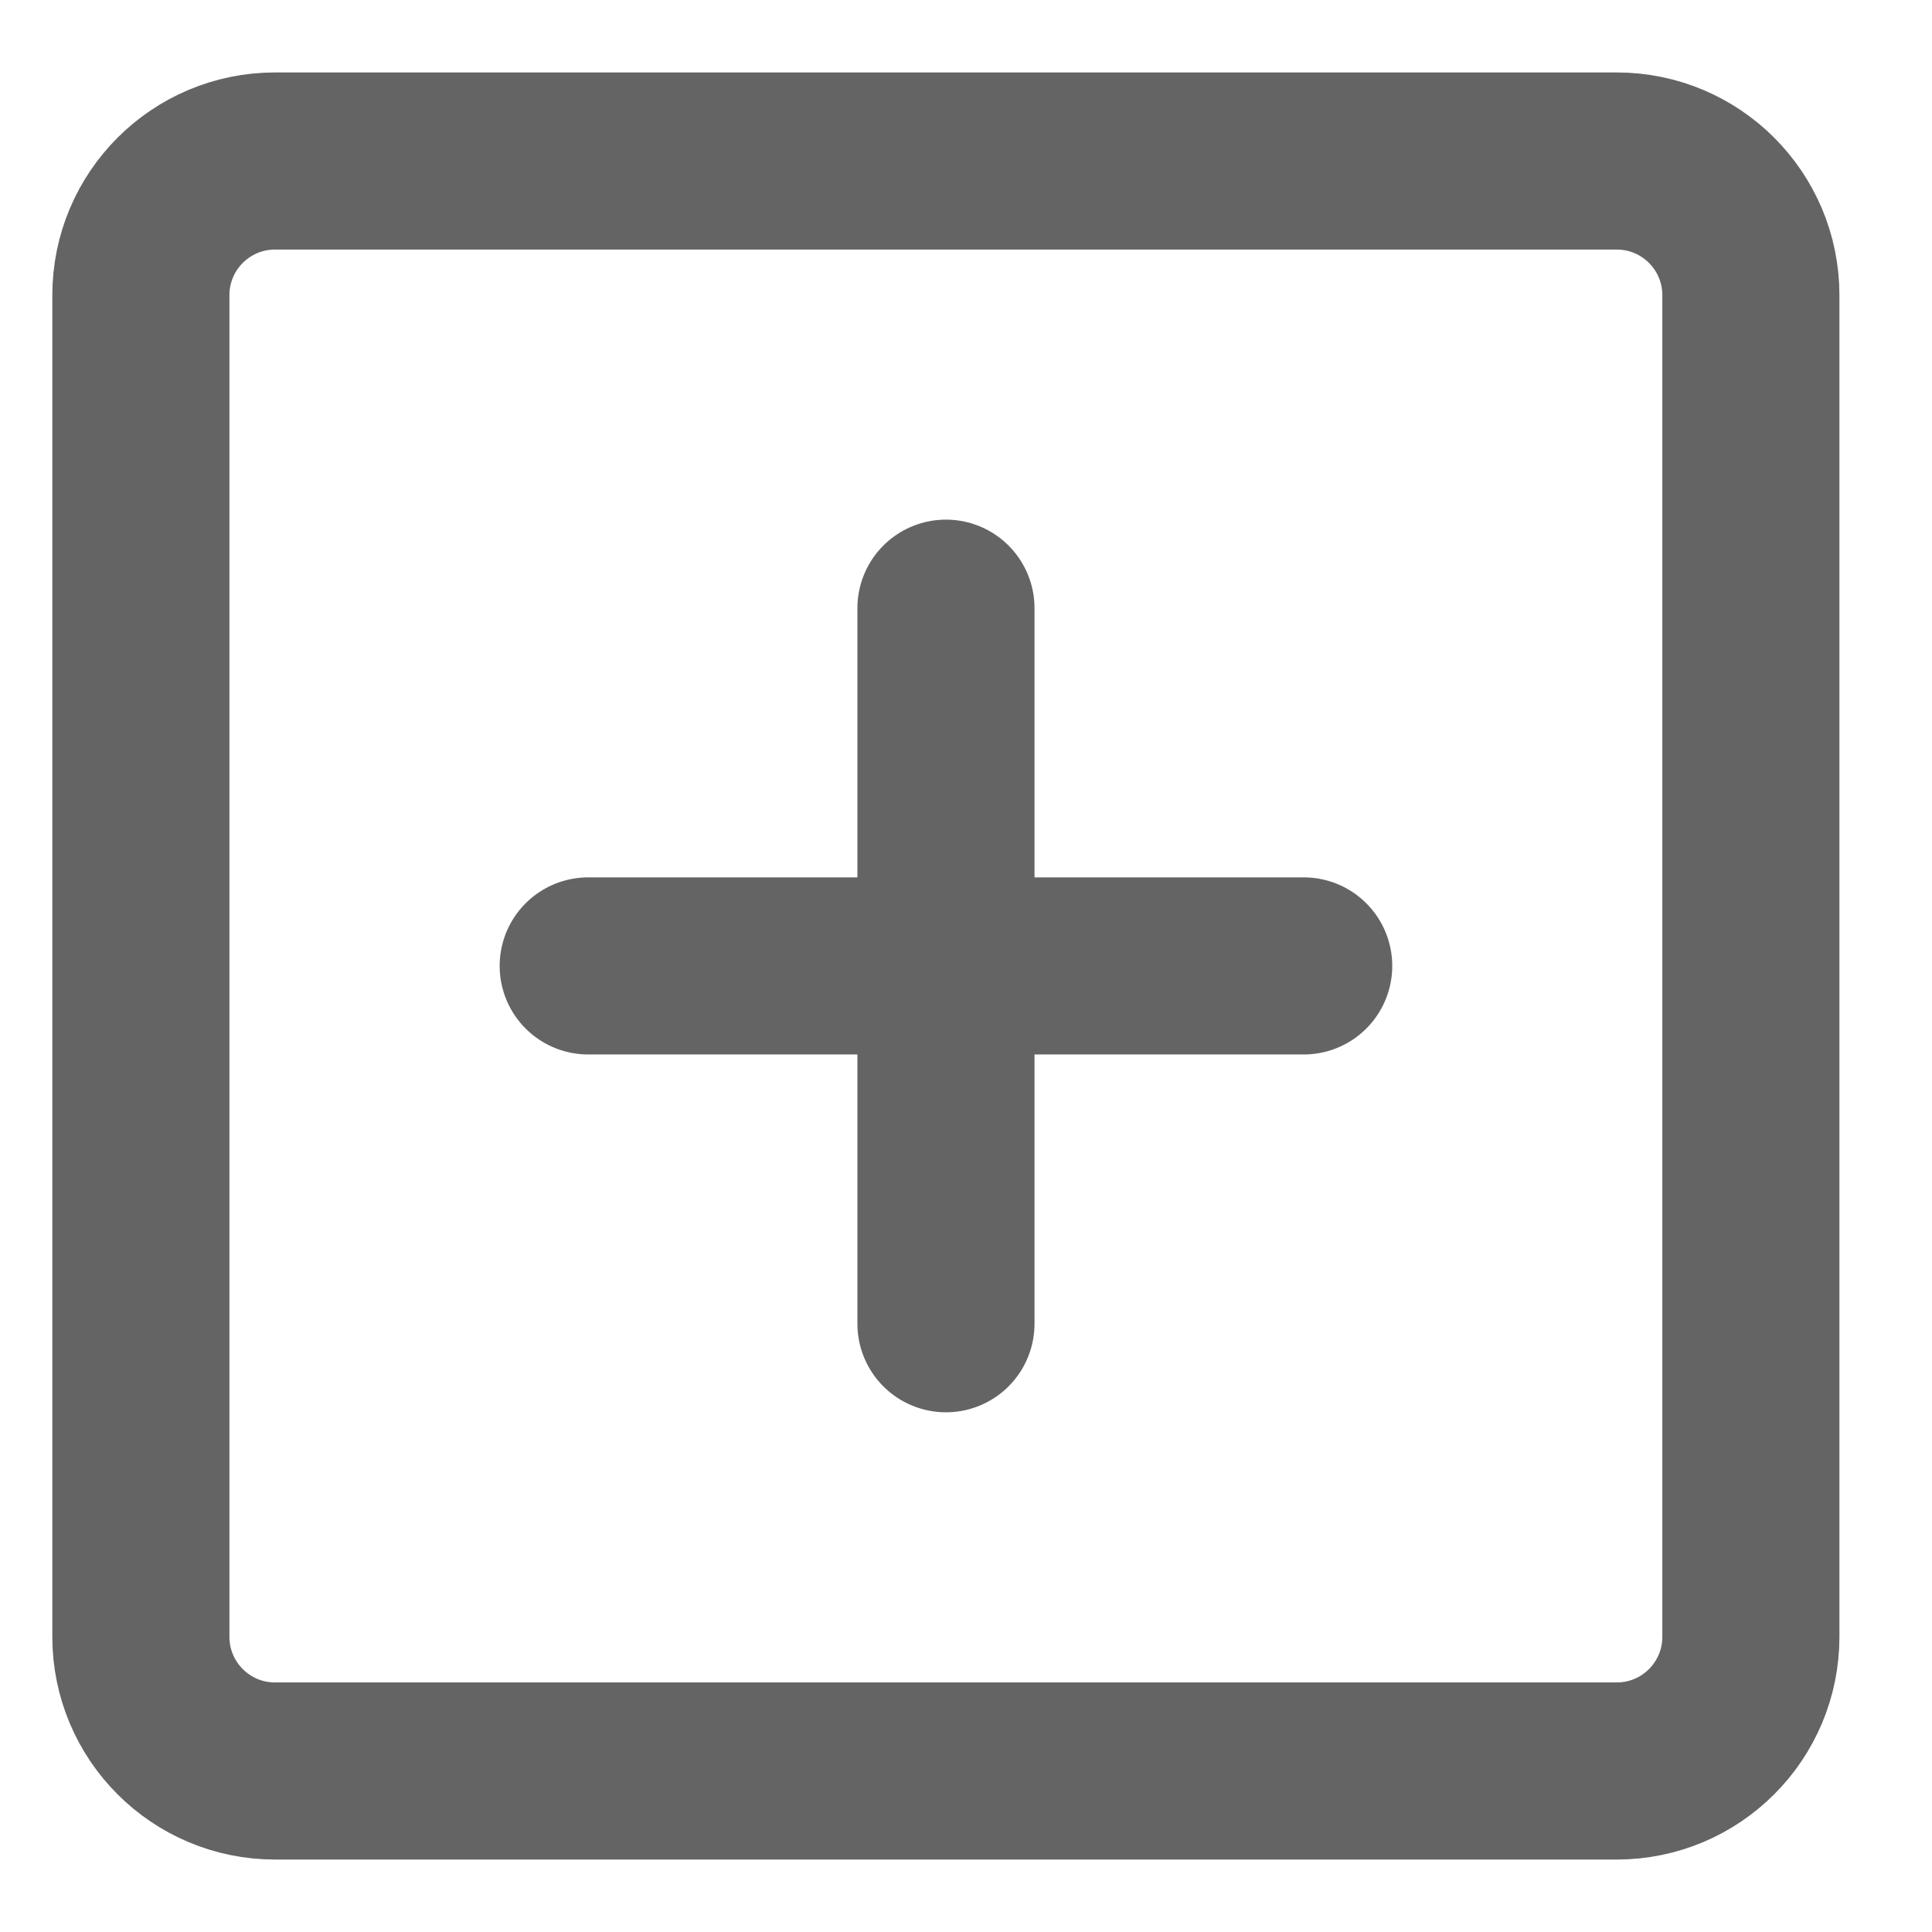
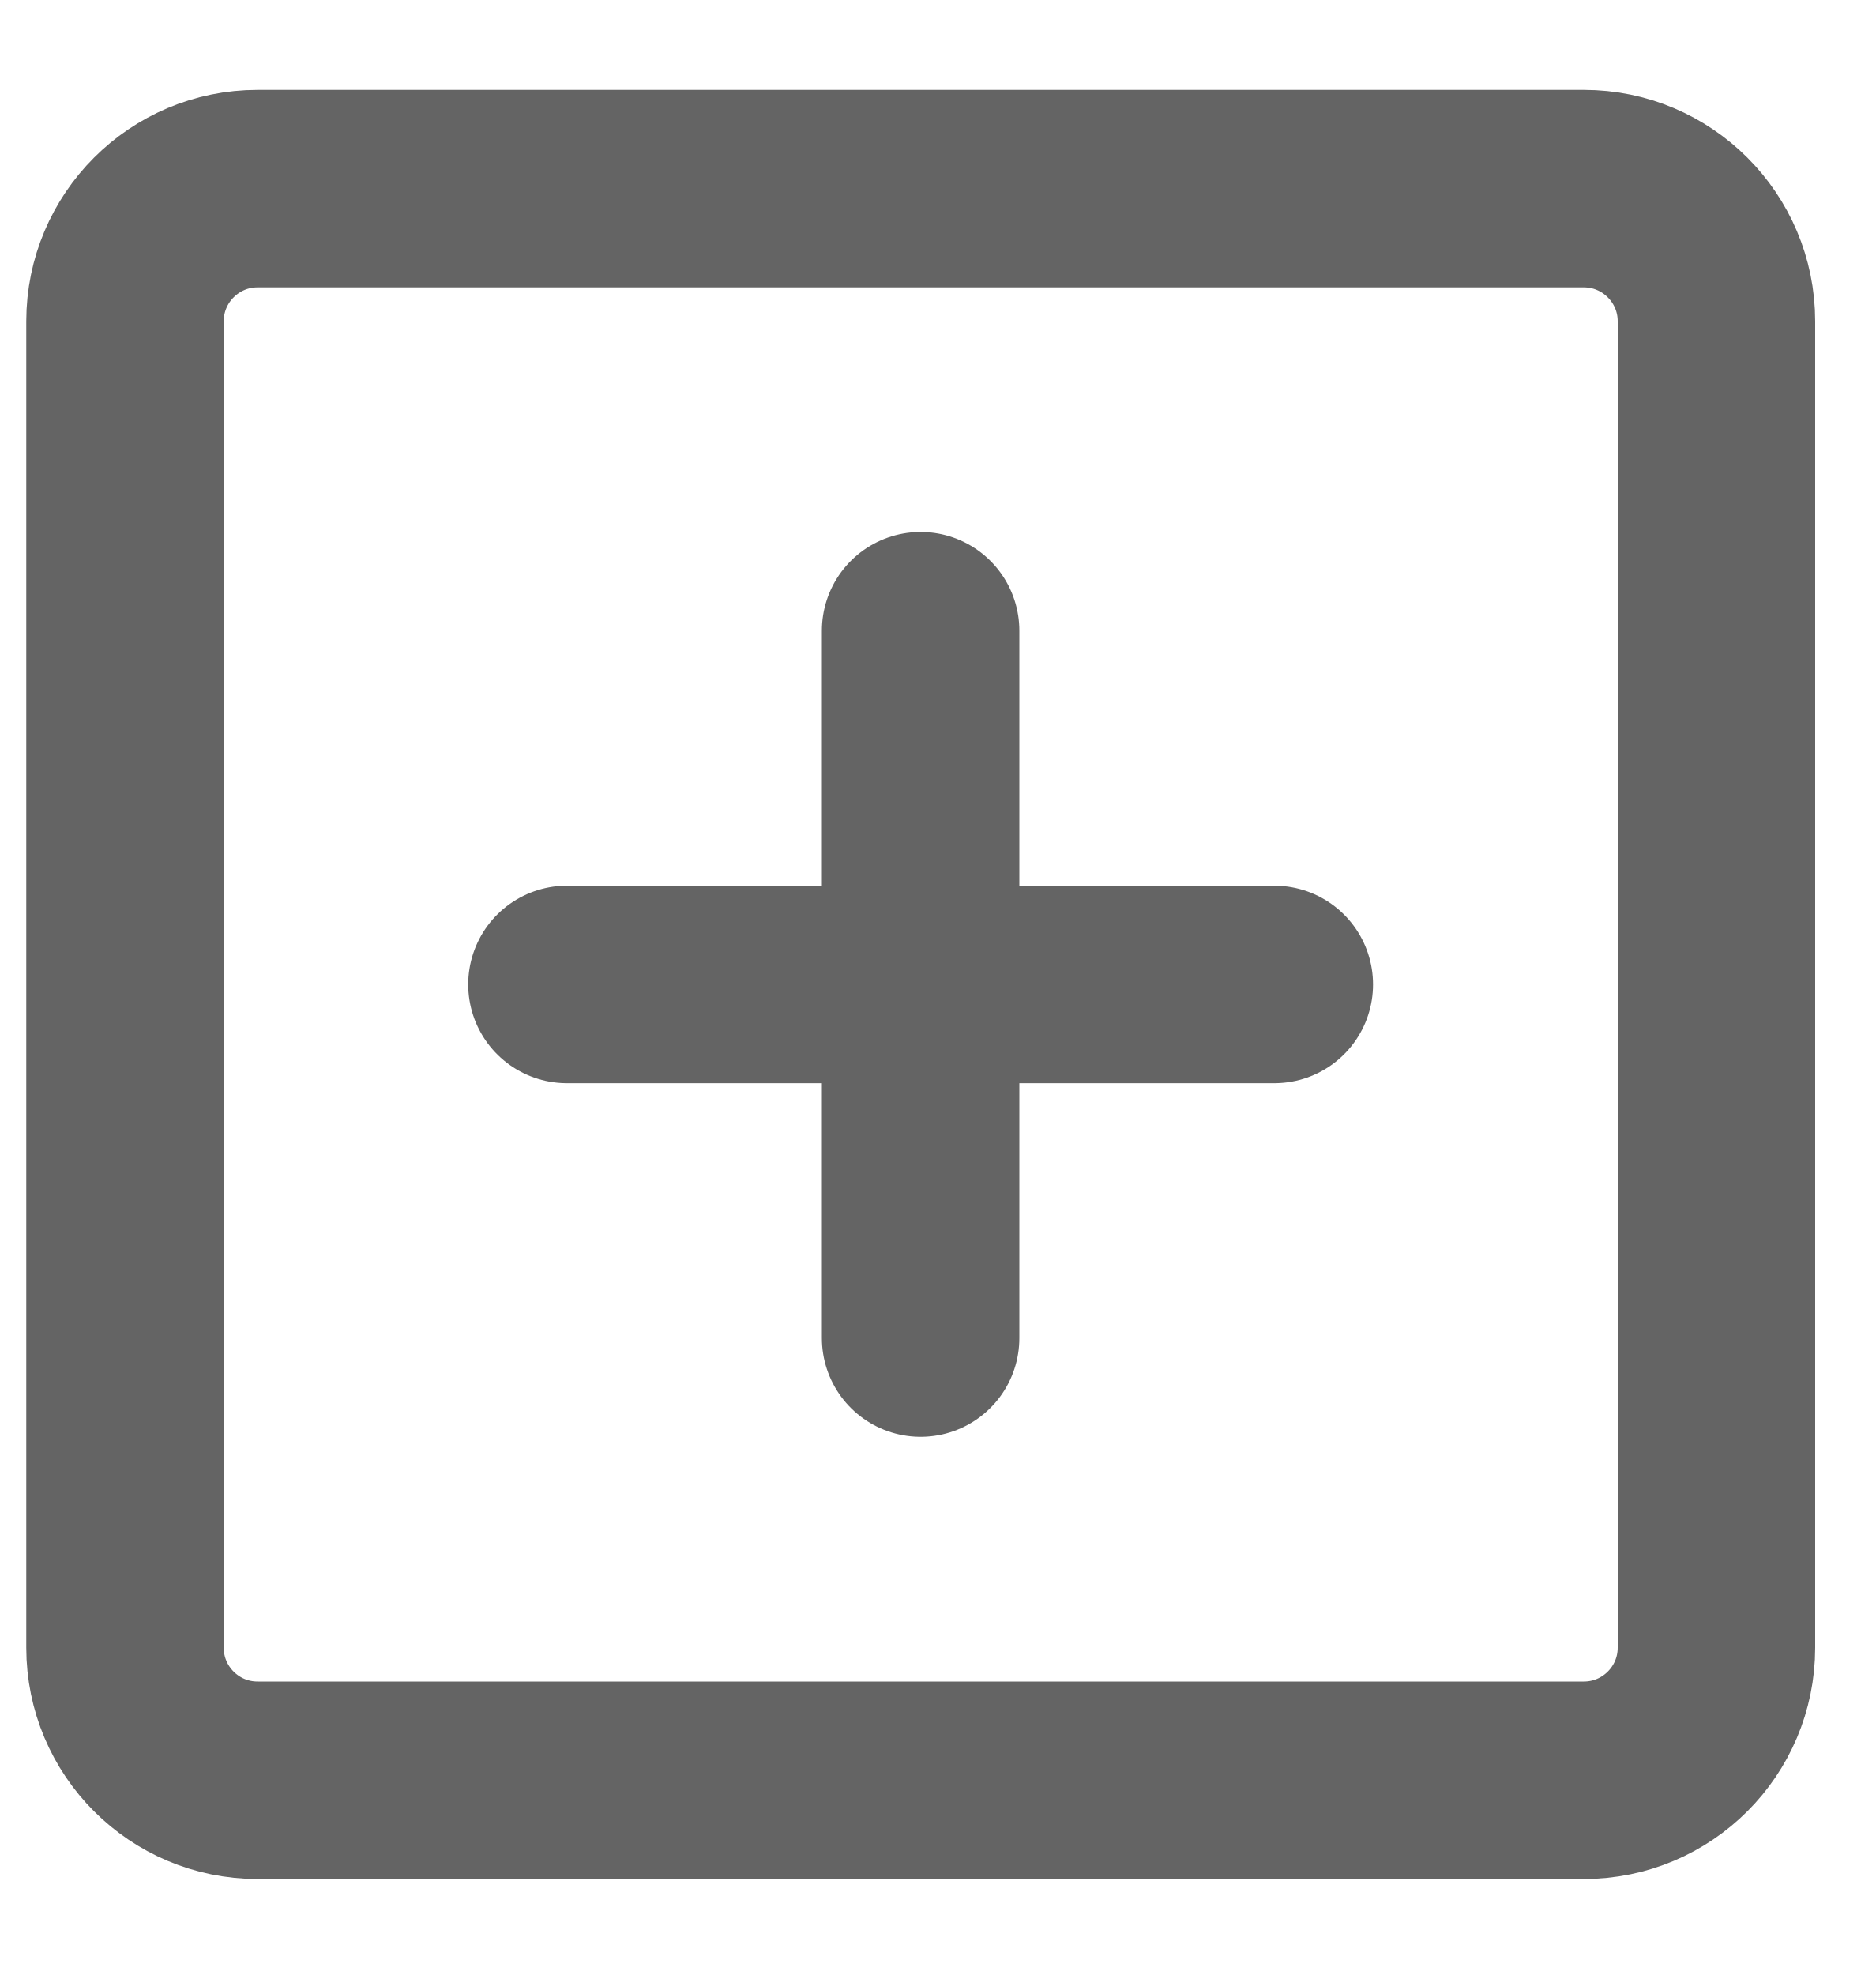
- <svg xmlns="http://www.w3.org/2000/svg" width="22" height="22" viewBox="0 0 23 24" fill="none">
-   <path d="M19.583 2H2.917C1.996 2 1.25 2.746 1.25 3.667V20.333C1.25 21.254 1.996 22 2.917 22H19.583C20.504 22 21.25 21.254 21.25 20.333V3.667C21.25 2.746 20.504 2 19.583 2Z" stroke="#646464" stroke-width="2.2" stroke-linejoin="round" />
-   <path d="M11.251 7.555V16.444M6.807 11.999H15.695" stroke="#646464" stroke-width="2.2" stroke-linecap="round" stroke-linejoin="round" />
+ <svg xmlns="http://www.w3.org/2000/svg" width="19" height="20" viewBox="0 0 19 20" fill="none">
+   <path d="M16.041 1.91H2.609C1.867 1.91 1.266 2.512 1.266 3.253V16.685C1.266 17.427 1.867 18.028 2.609 18.028H16.041C16.782 18.028 17.384 17.427 17.384 16.685V3.253C17.384 2.512 16.782 1.91 16.041 1.91Z" stroke="#646464" stroke-width="2" stroke-linejoin="round" />
+   <path d="M9.324 6.387V13.55M5.742 9.969H12.906" stroke="#646464" stroke-width="2" stroke-linecap="round" stroke-linejoin="round" />
</svg>
